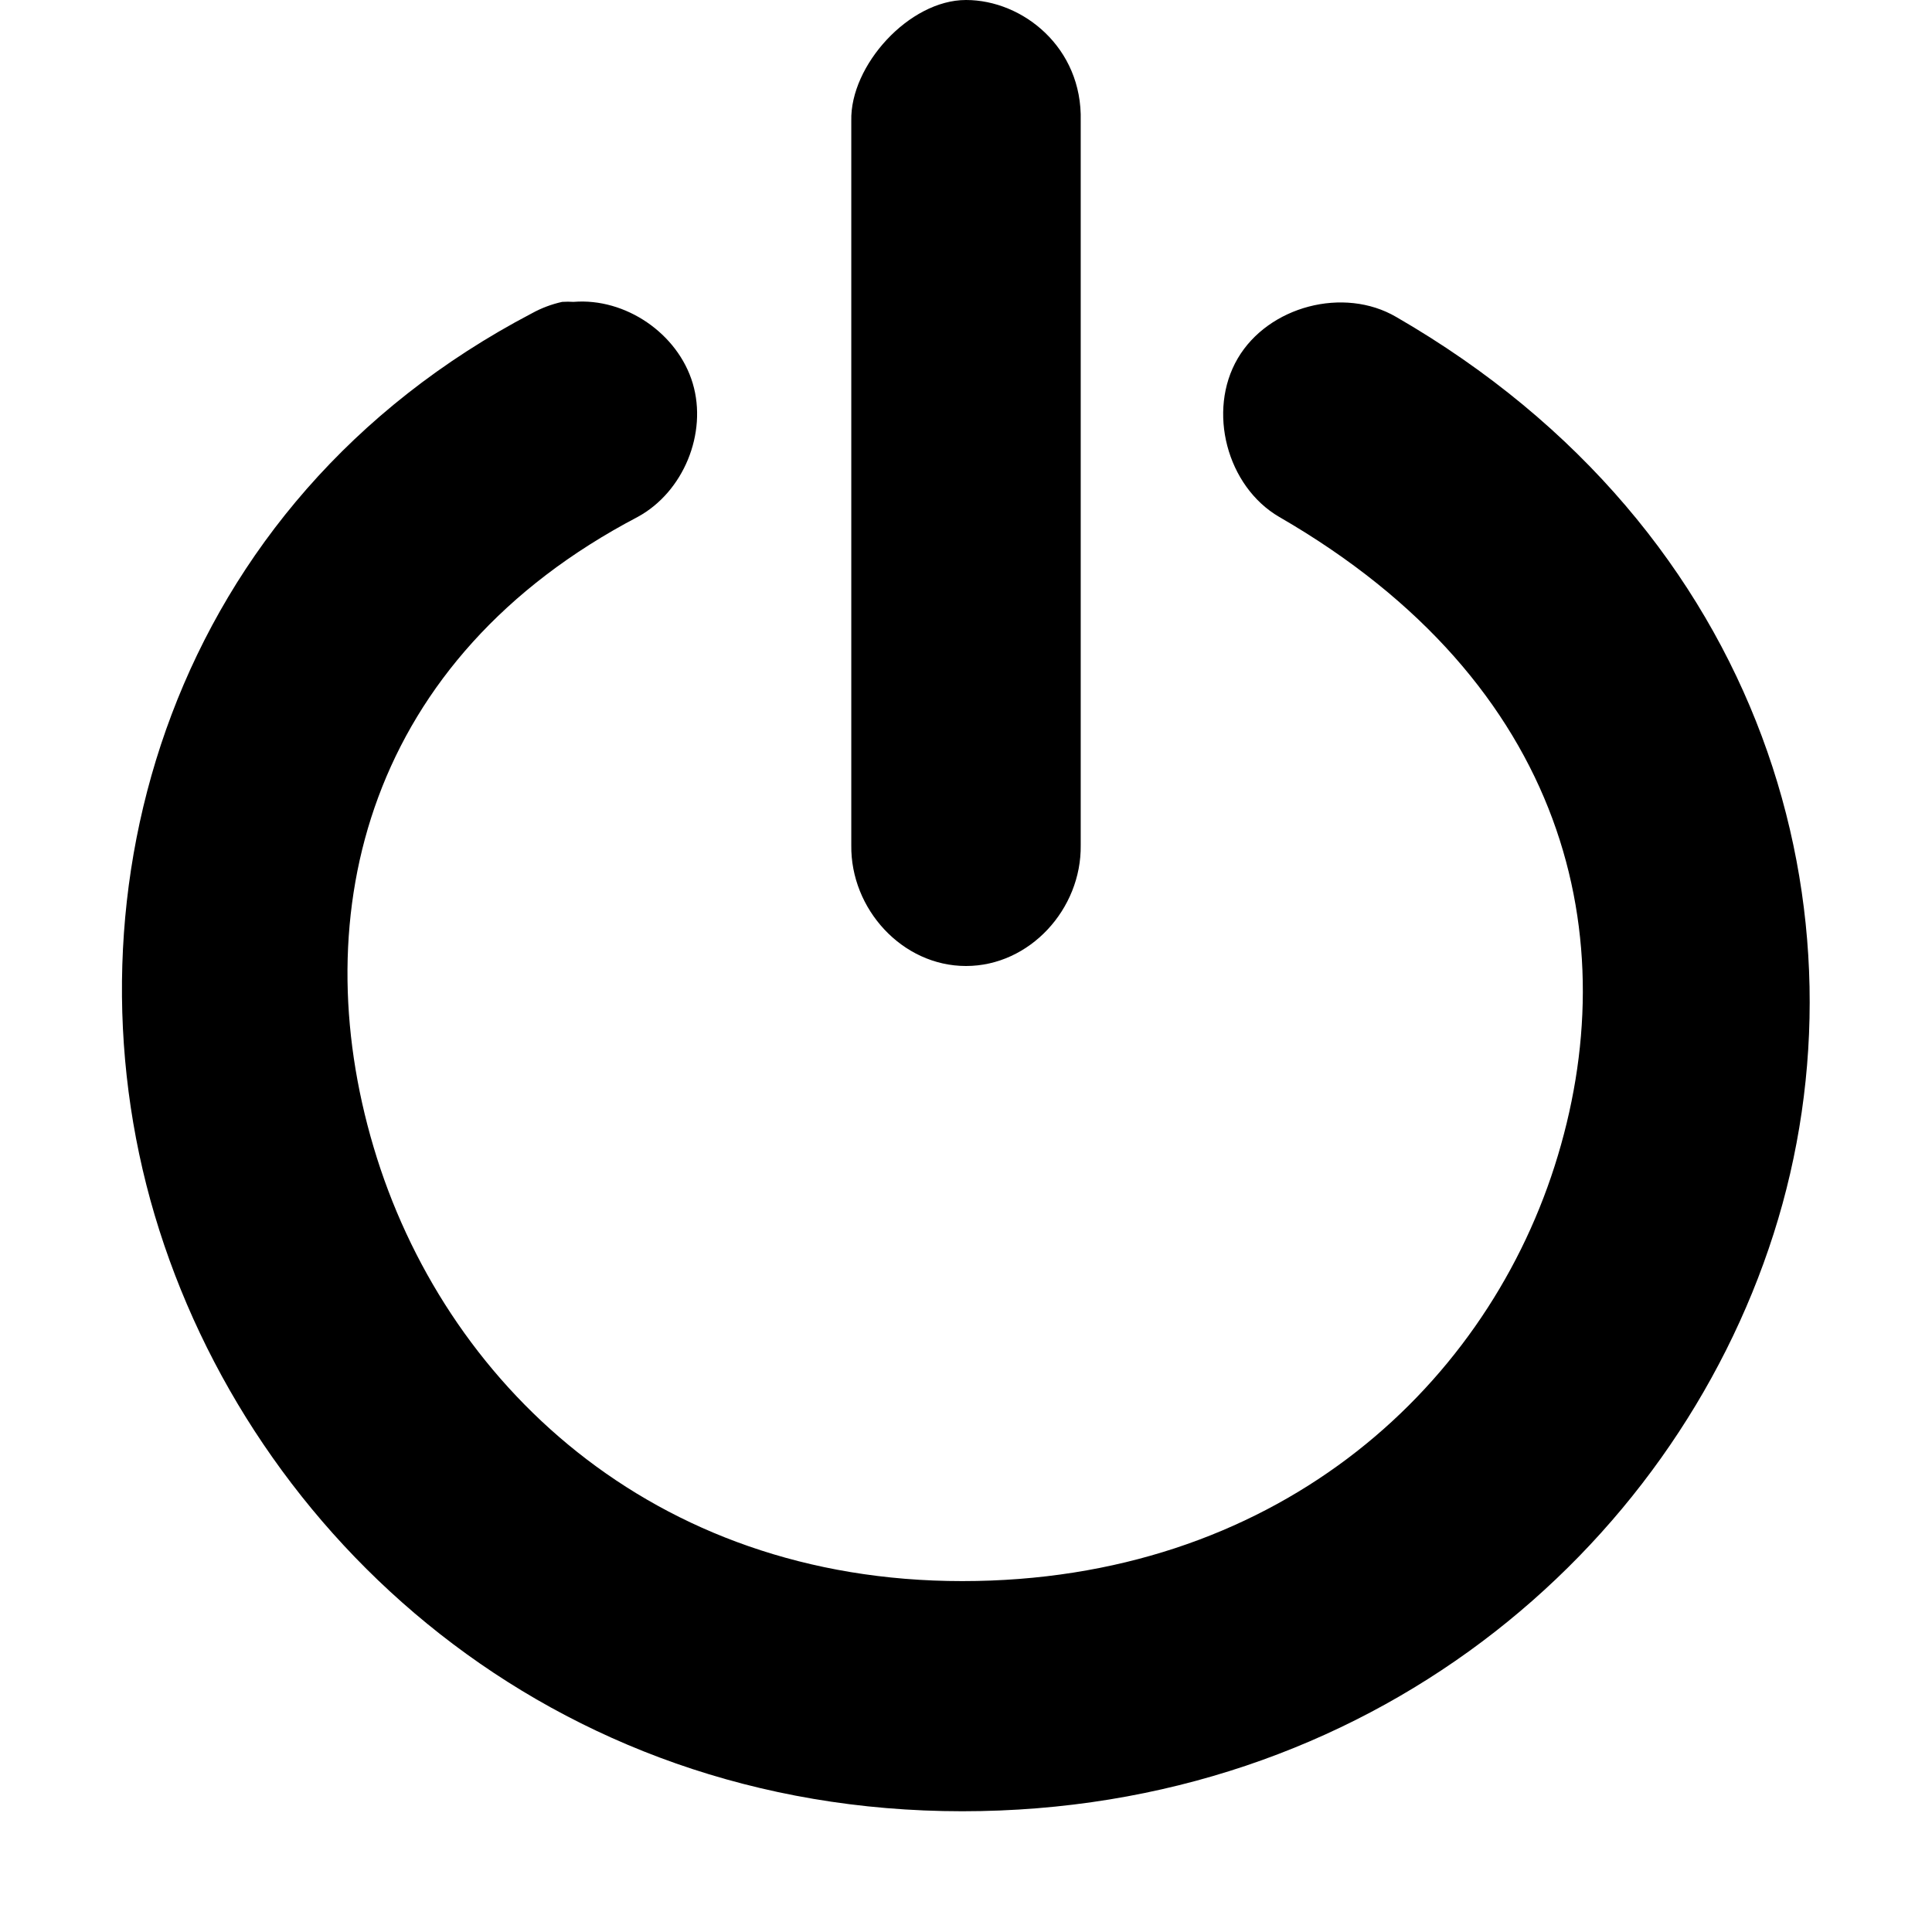
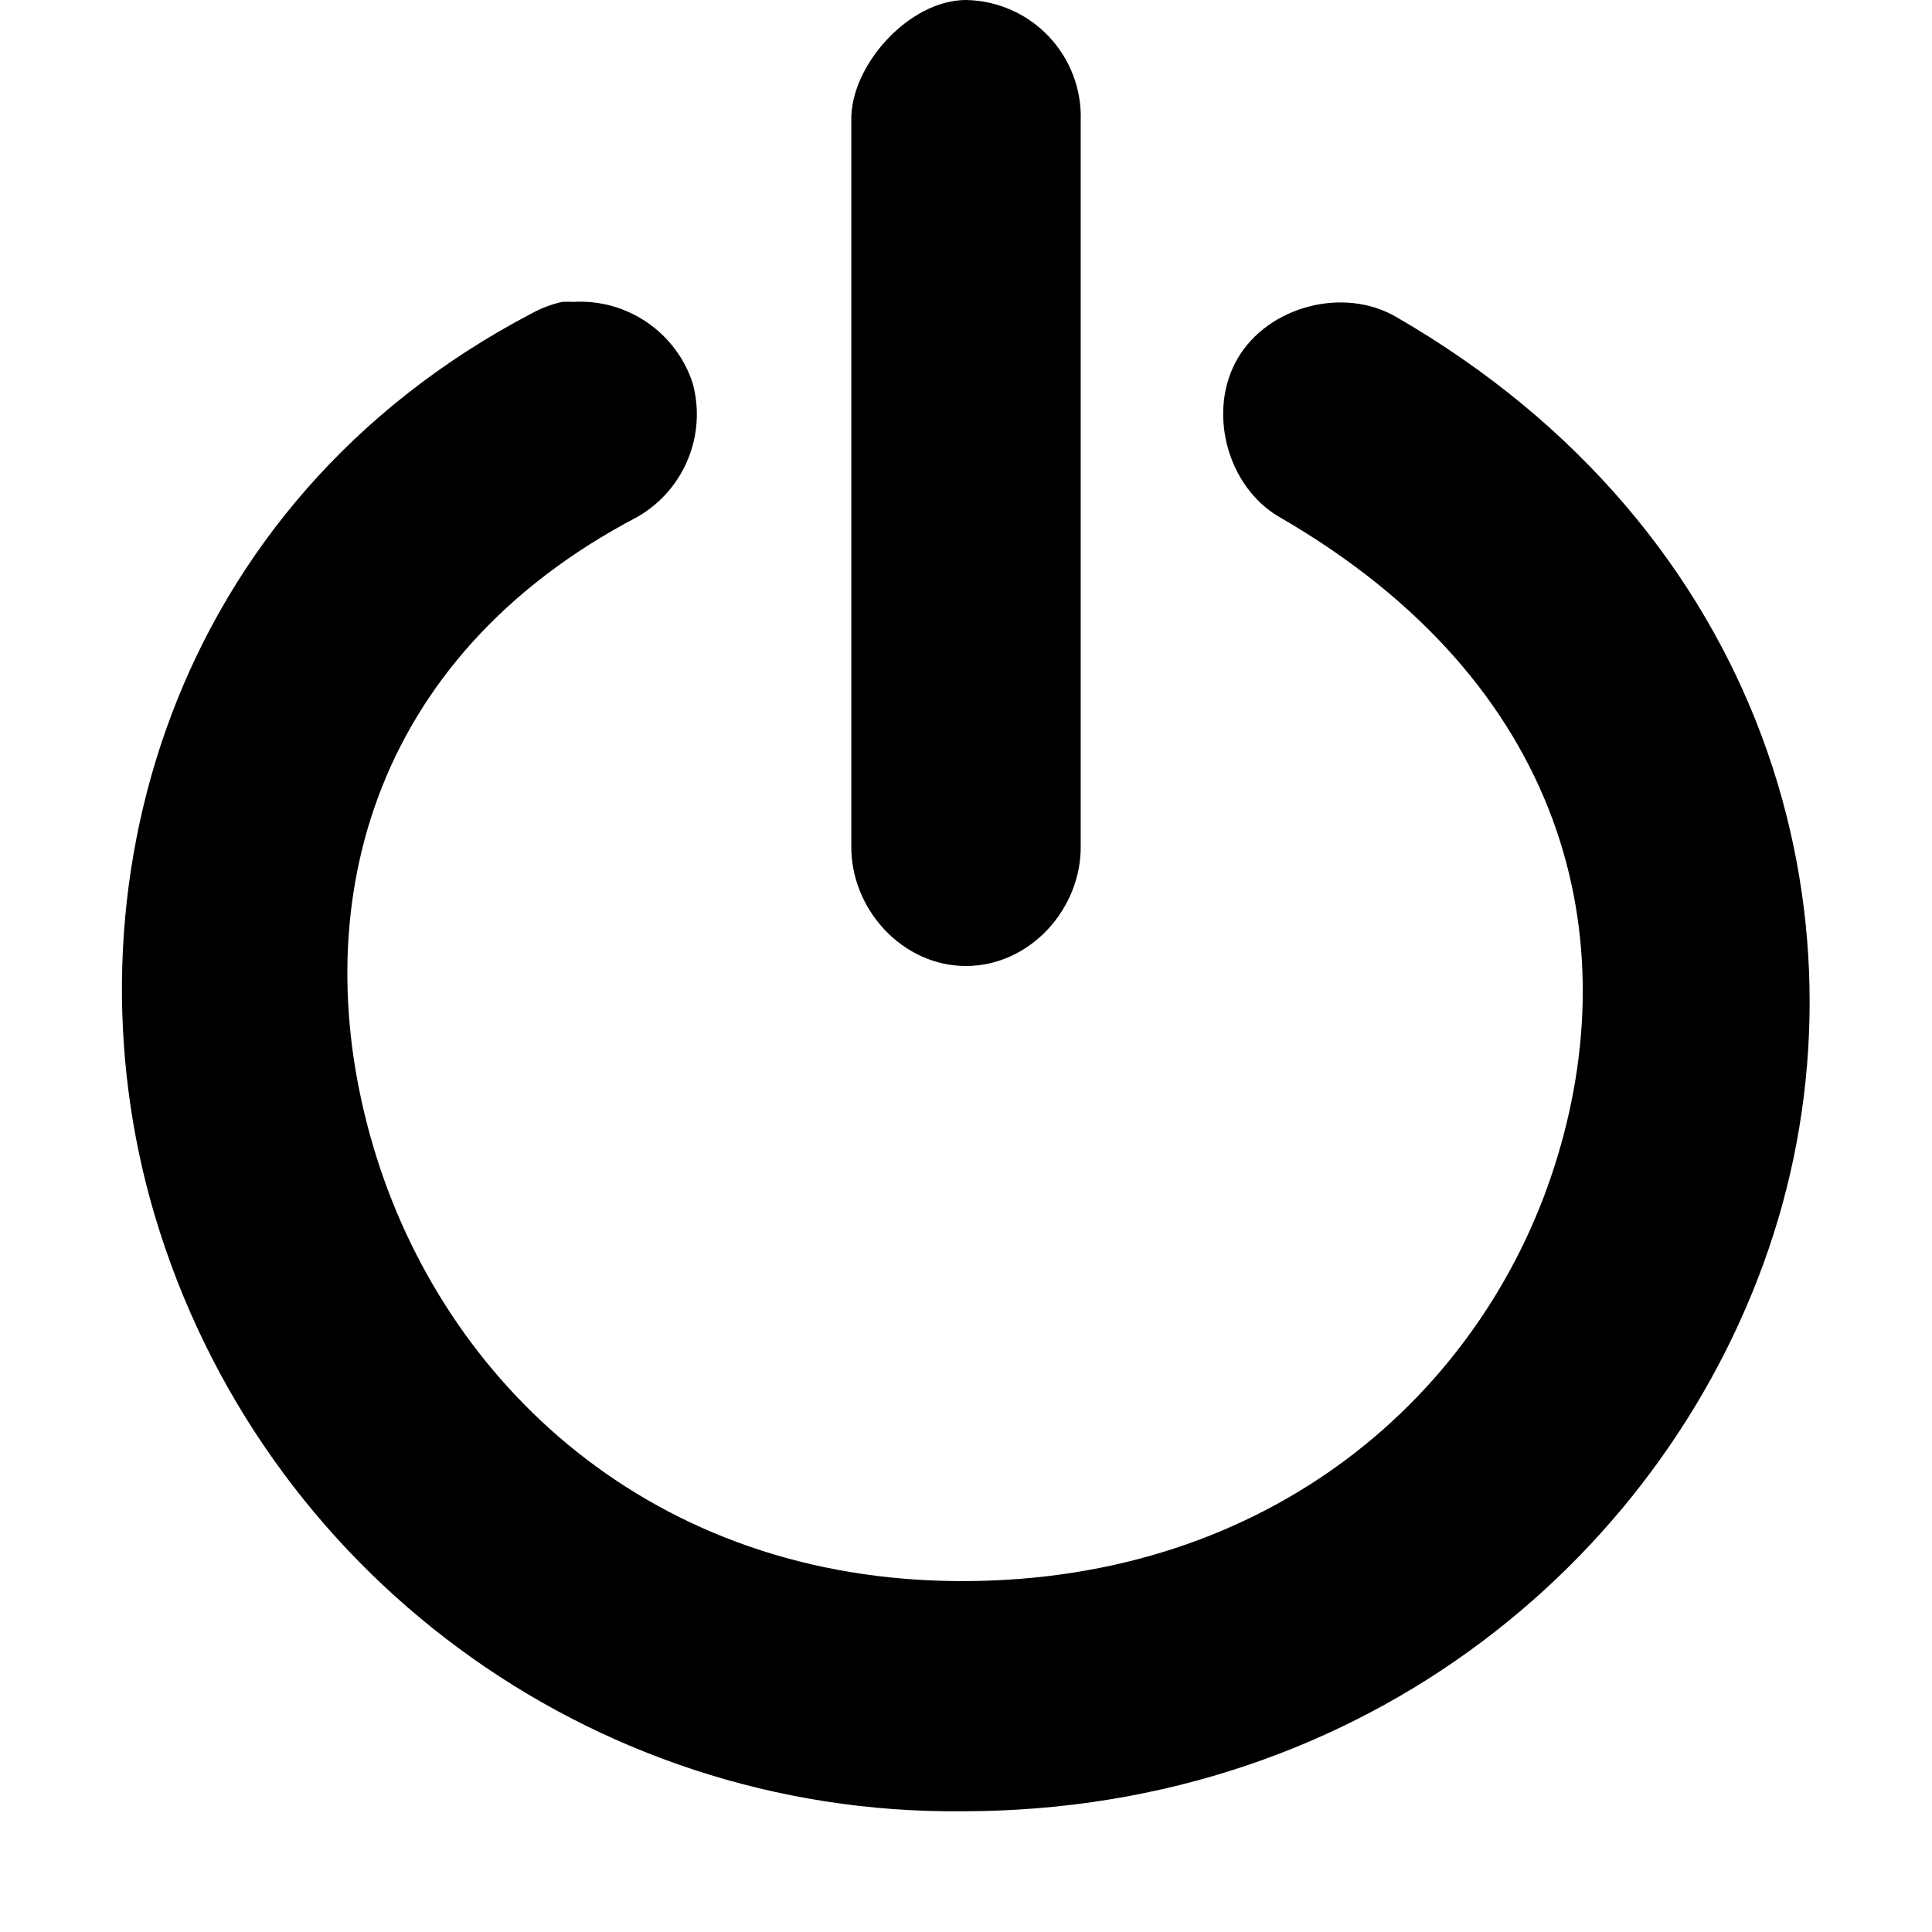
- <svg xmlns="http://www.w3.org/2000/svg" height="16" width="16" version="1.0">
-   <path style="block-progression:tb;color:#000000;text-transform:none;text-indent:0" d="m8 0c-0.471 0-0.961 0.542-0.95 1v6c-0.007 0.528 0.422 1 0.95 1s0.957-0.472 0.95-1v-6c0.015-0.605-0.479-1-0.95-1zm-3.344 2.5c-0.087 0.019-0.172 0.051-0.25 0.094-2.999 1.571-3.918 4.798-3.125 7.469 0.793 2.67 3.28 4.937 6.688 4.937 3.359 0 5.877-2.149 6.719-4.781 0.841-2.632-0.058-5.823-3.125-7.594-0.434-0.254-1.059-0.09-1.313 0.344-0.254 0.434-0.09 1.059 0.344 1.312 2.391 1.38 2.882 3.494 2.281 5.375-0.601 1.881-2.344 3.438-4.906 3.438-2.576 0-4.298-1.65-4.875-3.594-0.578-1.944-0.047-4.048 2.187-5.219 0.379-0.206 0.579-0.693 0.456-1.106-0.123-0.413-0.557-0.71-0.987-0.675-0.031-0.002-0.063-0.002-0.094 0z" />
+ <svg xmlns="http://www.w3.org/2000/svg" height="16" width="16" version="1">
+   <path style="block-progression:tb;text-transform:none;text-indent:0" d="M8 0c-.47 0-.96.542-.95 1v6c-.007.528.422 1 .95 1s.958-.472.95-1V1A.967.967 0 0 0 8 0zM4.656 2.5a.952.952 0 0 0-.25.094c-3 1.57-3.918 4.798-3.125 7.47A6.907 6.907 0 0 0 7.97 15c3.358 0 5.876-2.15 6.718-4.78.84-2.634-.058-5.825-3.125-7.595-.434-.254-1.06-.09-1.313.343-.254.434-.09 1.06.344 1.313 2.39 1.38 2.882 3.495 2.28 5.376-.6 1.88-2.343 3.437-4.905 3.437-2.577 0-4.3-1.65-4.876-3.594-.578-1.944-.047-4.05 2.187-5.22a.98.98 0 0 0 .457-1.105.98.98 0 0 0-.987-.675.978.978 0 0 0-.094 0z" color="#000" />
</svg>
